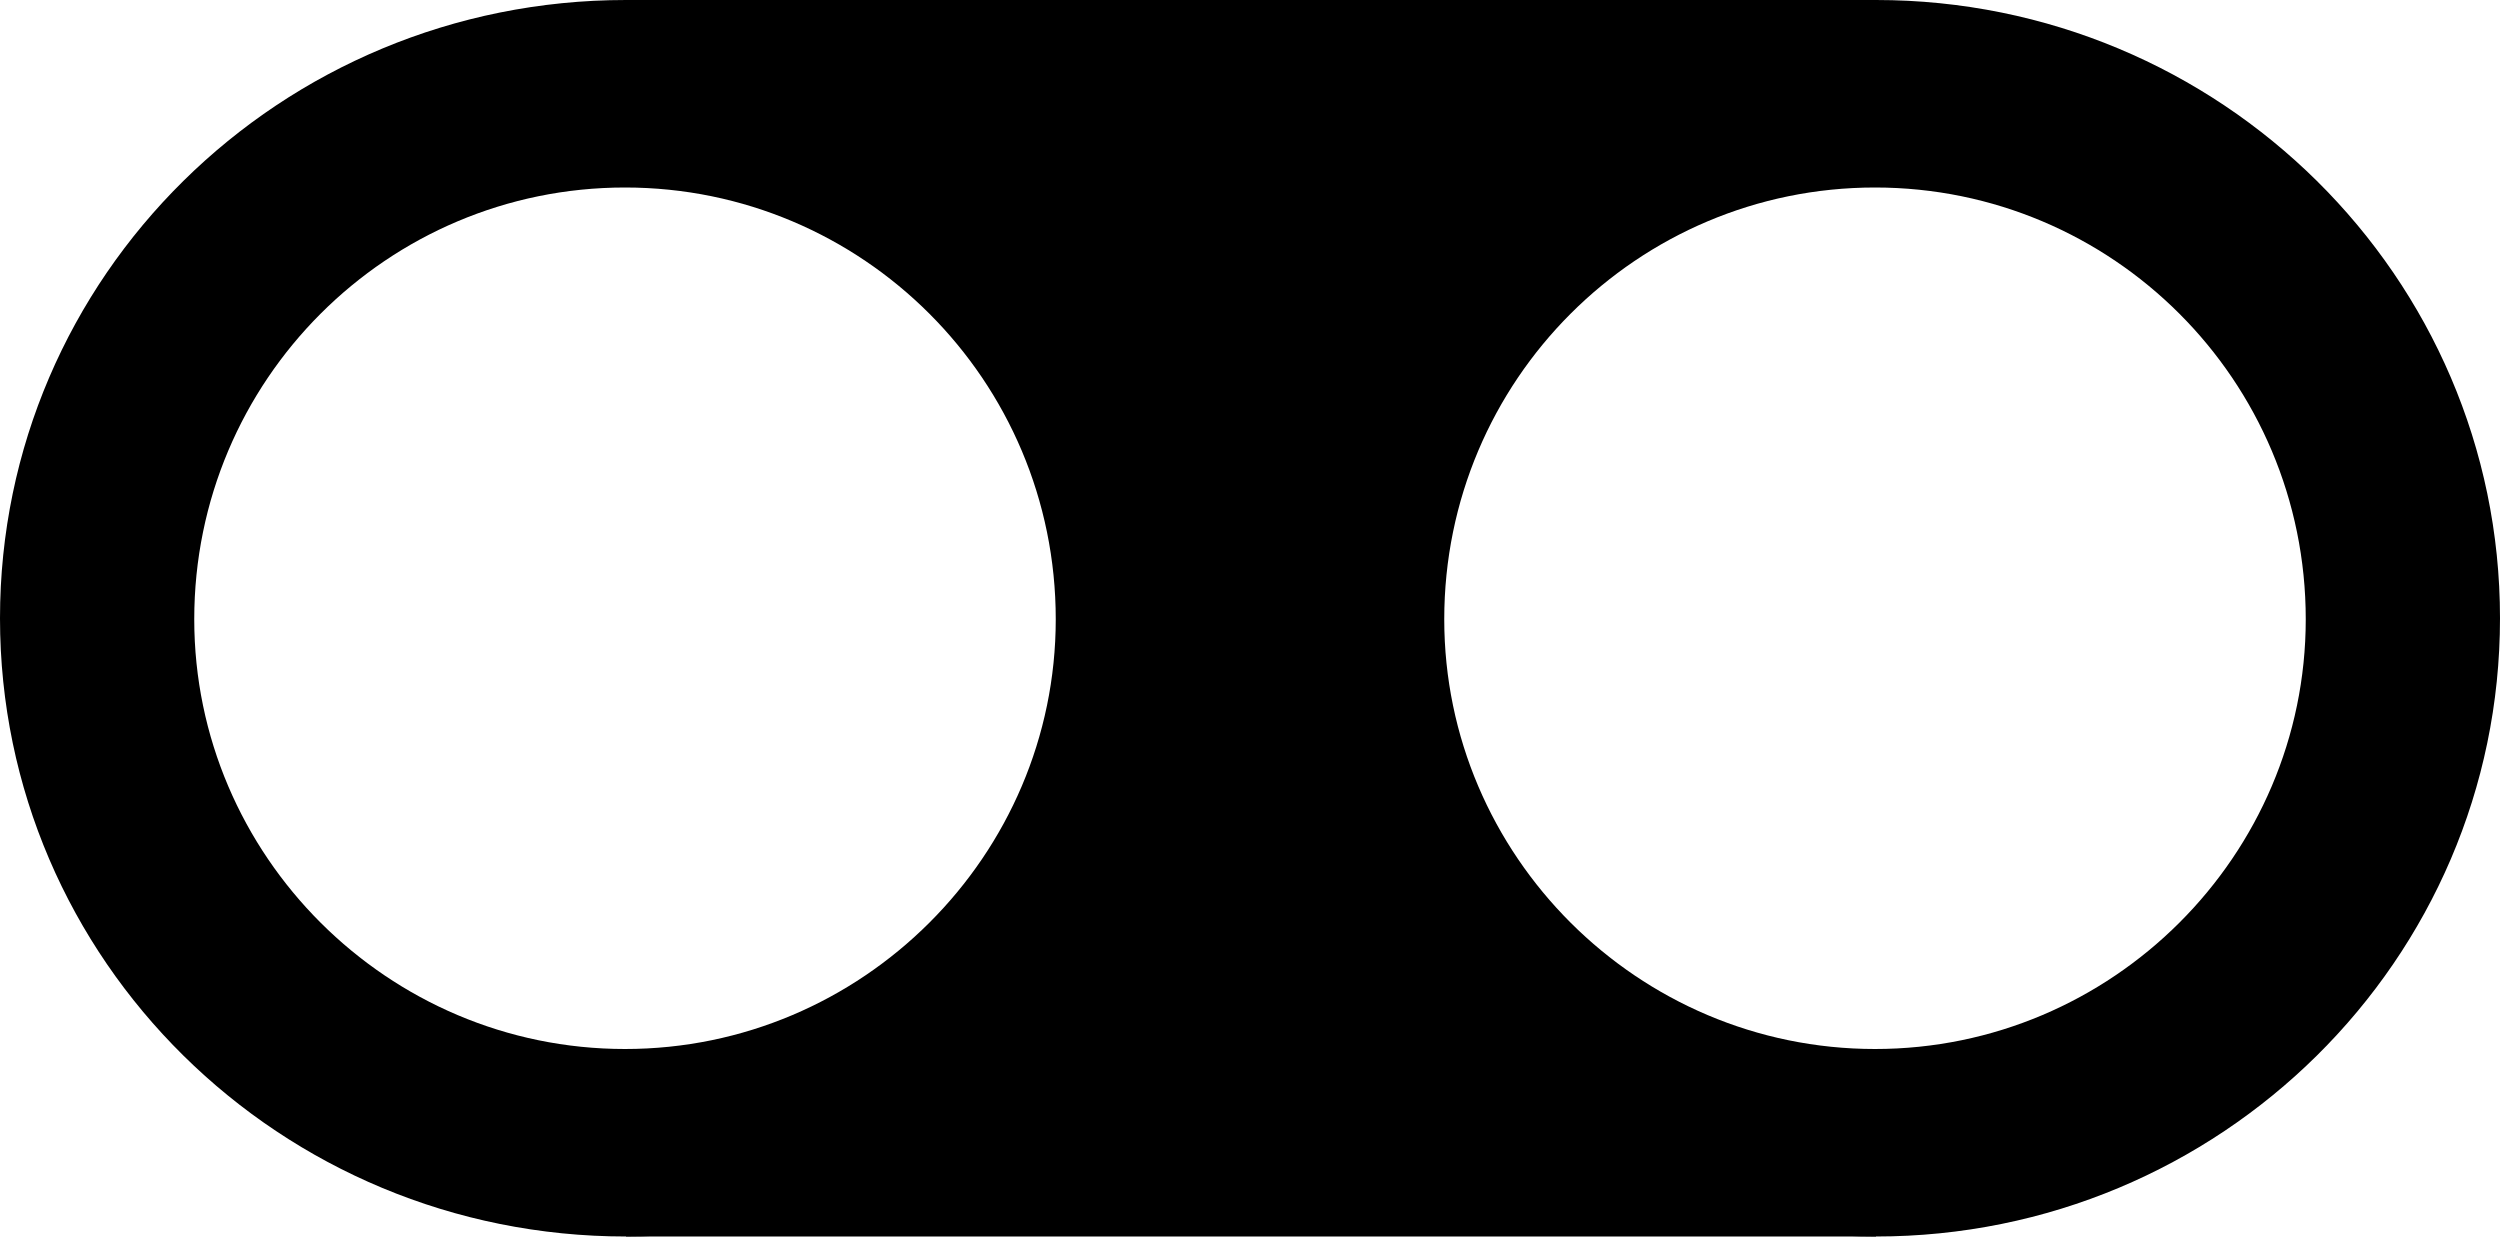
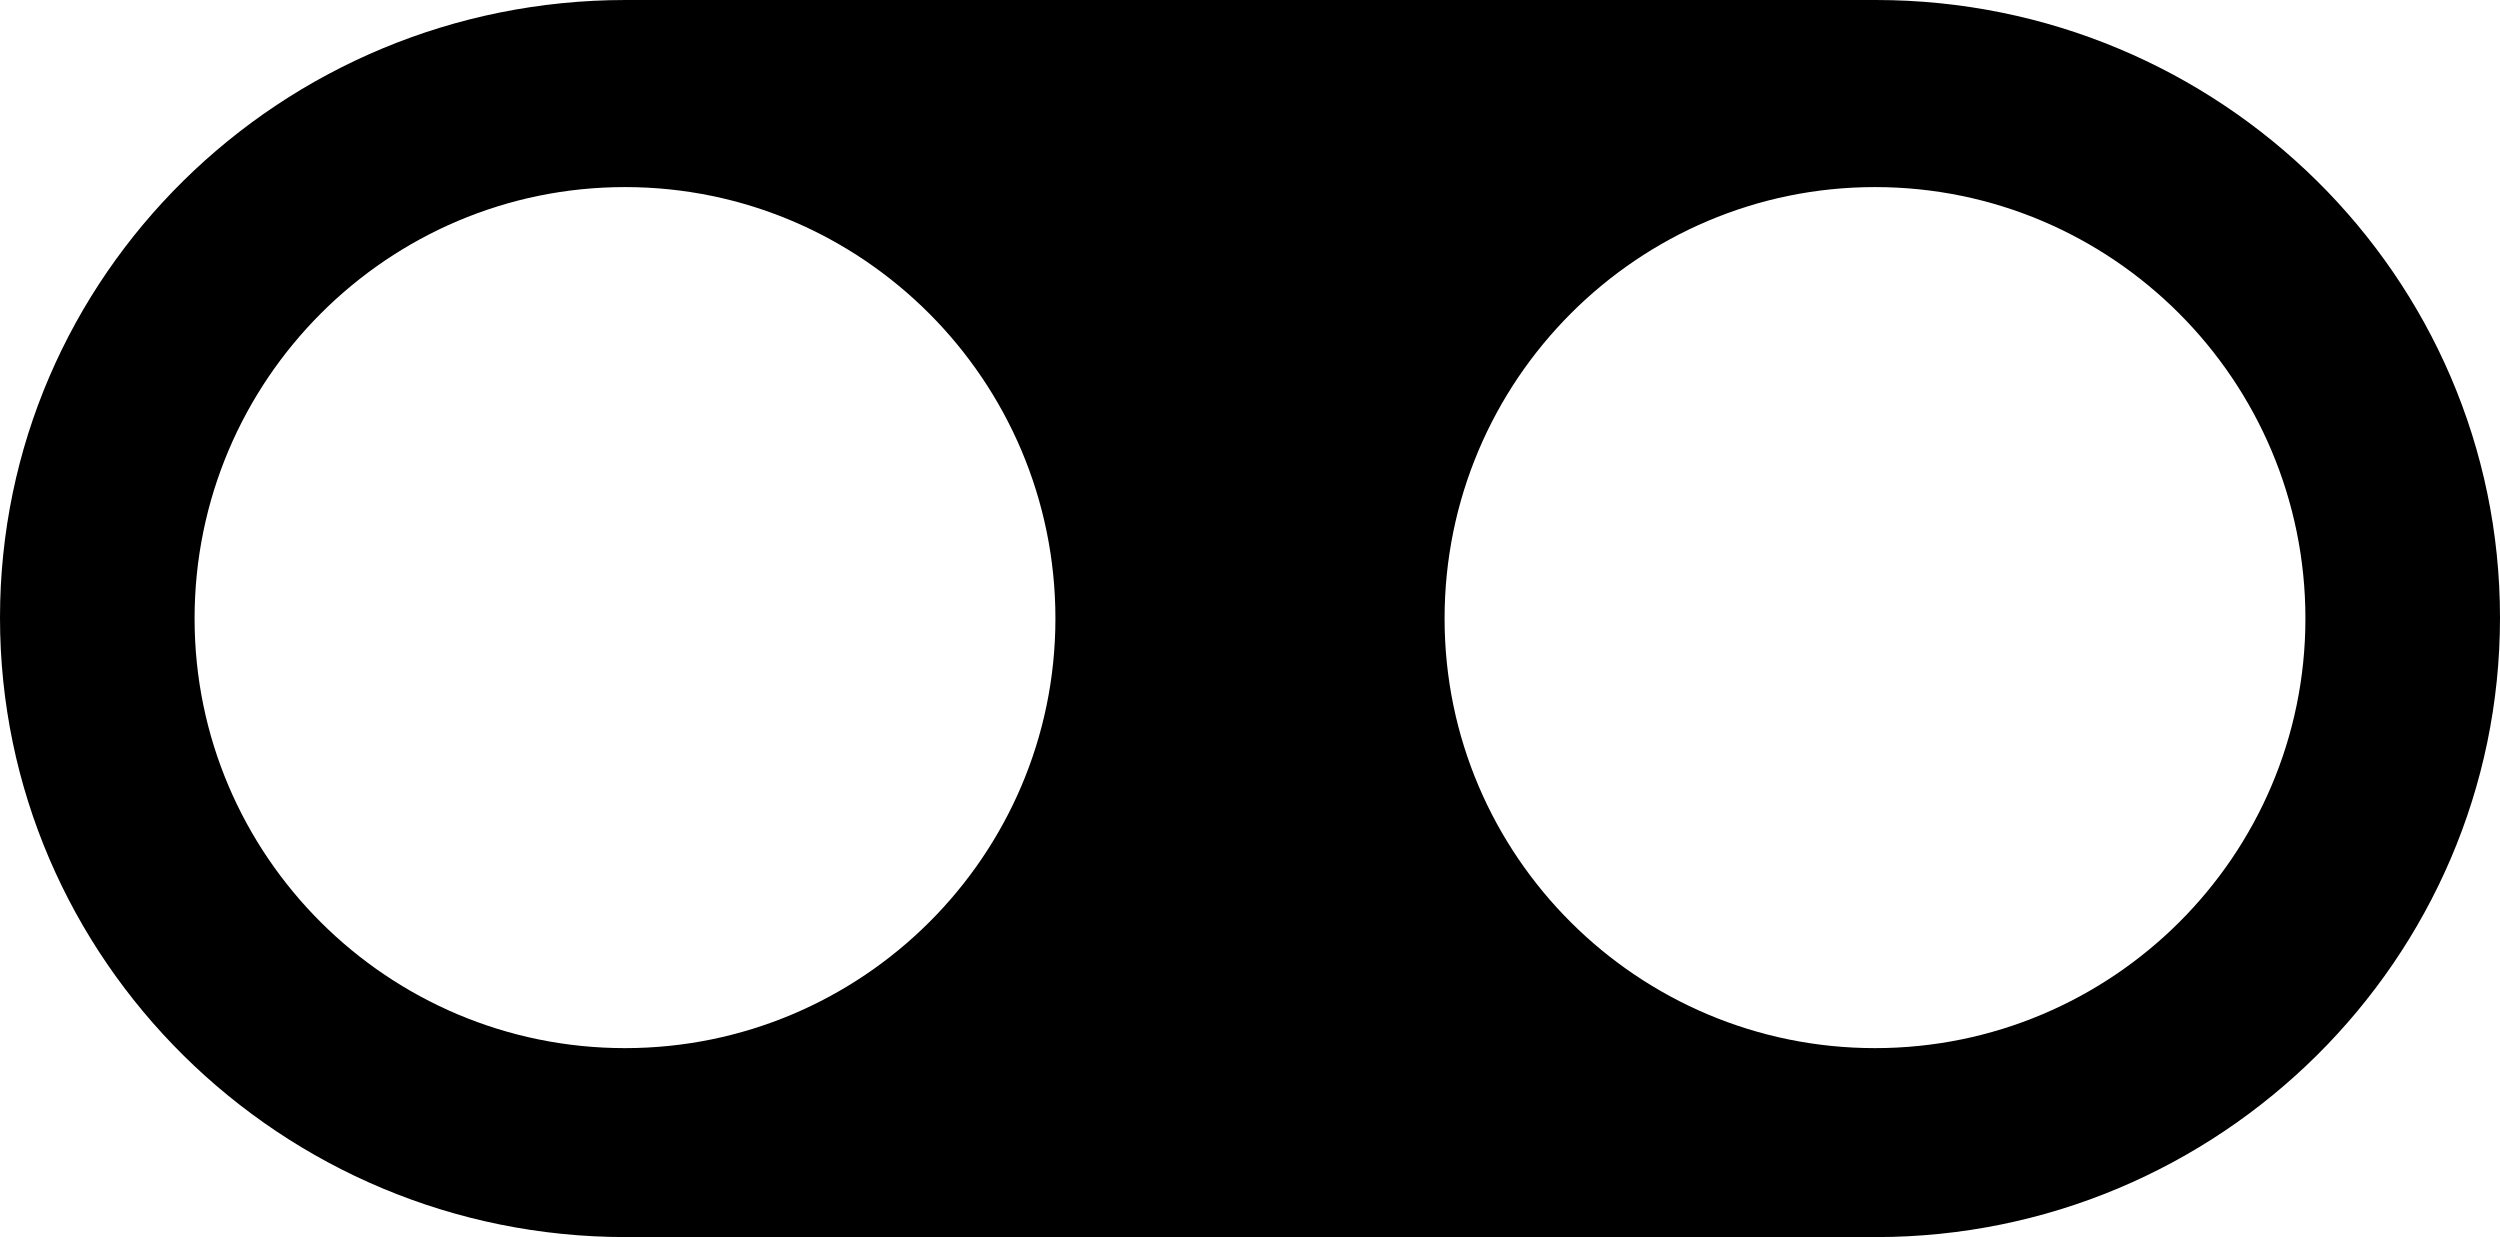
- <svg xmlns="http://www.w3.org/2000/svg" width="10" height="4.947" viewBox="0 9.449 10 4.947">
-   <path fill-rule="nonzero" fill="rgb(0%, 0%, 0%)" fill-opacity="1" d="M 2.504 9.449 L 7.504 9.449 L 7.504 14.395 L 2.504 14.395 Z M 2.504 9.449 " />
-   <path fill-rule="nonzero" fill="rgb(0%, 0%, 0%)" fill-opacity="1" d="M 10 11.922 C 10 13.289 8.879 14.395 7.504 14.395 C 6.121 14.395 5 13.289 5 11.922 C 5 10.555 6.121 9.449 7.504 9.449 C 8.879 9.449 10 10.555 10 11.922 Z M 10 11.922 " />
-   <path fill-rule="nonzero" fill="rgb(100%, 100%, 100%)" fill-opacity="1" d="M 9.223 11.926 C 9.223 12.871 8.449 13.645 7.5 13.645 C 6.551 13.645 5.777 12.871 5.777 11.926 C 5.777 10.969 6.551 10.199 7.5 10.199 C 8.449 10.199 9.223 10.969 9.223 11.926 Z M 9.223 11.926 " />
-   <path fill-rule="nonzero" fill="rgb(0%, 0%, 0%)" fill-opacity="1" d="M 5 11.922 C 5 13.289 3.879 14.395 2.504 14.395 C 1.121 14.395 0 13.289 0 11.922 C 0 10.555 1.121 9.449 2.504 9.449 C 3.879 9.449 5 10.555 5 11.922 Z M 5 11.922 " />
-   <path fill-rule="nonzero" fill="rgb(100%, 100%, 100%)" fill-opacity="1" d="M 4.223 11.926 C 4.223 12.871 3.449 13.645 2.5 13.645 C 1.551 13.645 0.777 12.871 0.777 11.926 C 0.777 10.969 1.551 10.199 2.5 10.199 C 3.449 10.199 4.223 10.969 4.223 11.926 Z M 4.223 11.926 " />
+ <svg xmlns="http://www.w3.org/2000/svg" width="12" height="5.937" viewBox="0 0 12 5.937">
+   <path fill-rule="nonzero" fill="rgb(0%, 0%, 0%)" fill-opacity="1" d="M 3.004 0 L 9.004 0 L 9.004 5.938 L 3.004 5.938 Z M 3.004 0 " />
+   <path fill-rule="nonzero" fill="rgb(0%, 0%, 0%)" fill-opacity="1" d="M 12 2.965 C 12 4.605 10.652 5.938 9.004 5.938 C 7.348 5.938 6 4.605 6 2.965 C 6 1.324 7.348 0 9.004 0 C 10.652 0 12 1.324 12 2.965 Z M 12 2.965 " />
+   <path fill-rule="nonzero" fill="rgb(100%, 100%, 100%)" fill-opacity="1" d="M 11.066 2.969 C 11.066 4.109 10.137 5.031 9 5.031 C 7.863 5.031 6.934 4.109 6.934 2.969 C 6.934 1.824 7.863 0.898 9 0.898 C 10.137 0.898 11.066 1.824 11.066 2.969 Z M 11.066 2.969 " />
+   <path fill-rule="nonzero" fill="rgb(0%, 0%, 0%)" fill-opacity="1" d="M 6 2.965 C 6 4.605 4.652 5.938 3.004 5.938 C 1.348 5.938 0 4.605 0 2.965 C 0 1.324 1.348 0 3.004 0 C 4.652 0 6 1.324 6 2.965 Z M 6 2.965 " />
+   <path fill-rule="nonzero" fill="rgb(100%, 100%, 100%)" fill-opacity="1" d="M 5.066 2.969 C 5.066 4.109 4.137 5.031 3 5.031 C 1.863 5.031 0.934 4.109 0.934 2.969 C 0.934 1.824 1.863 0.898 3 0.898 C 4.137 0.898 5.066 1.824 5.066 2.969 Z M 5.066 2.969 " />
</svg>
